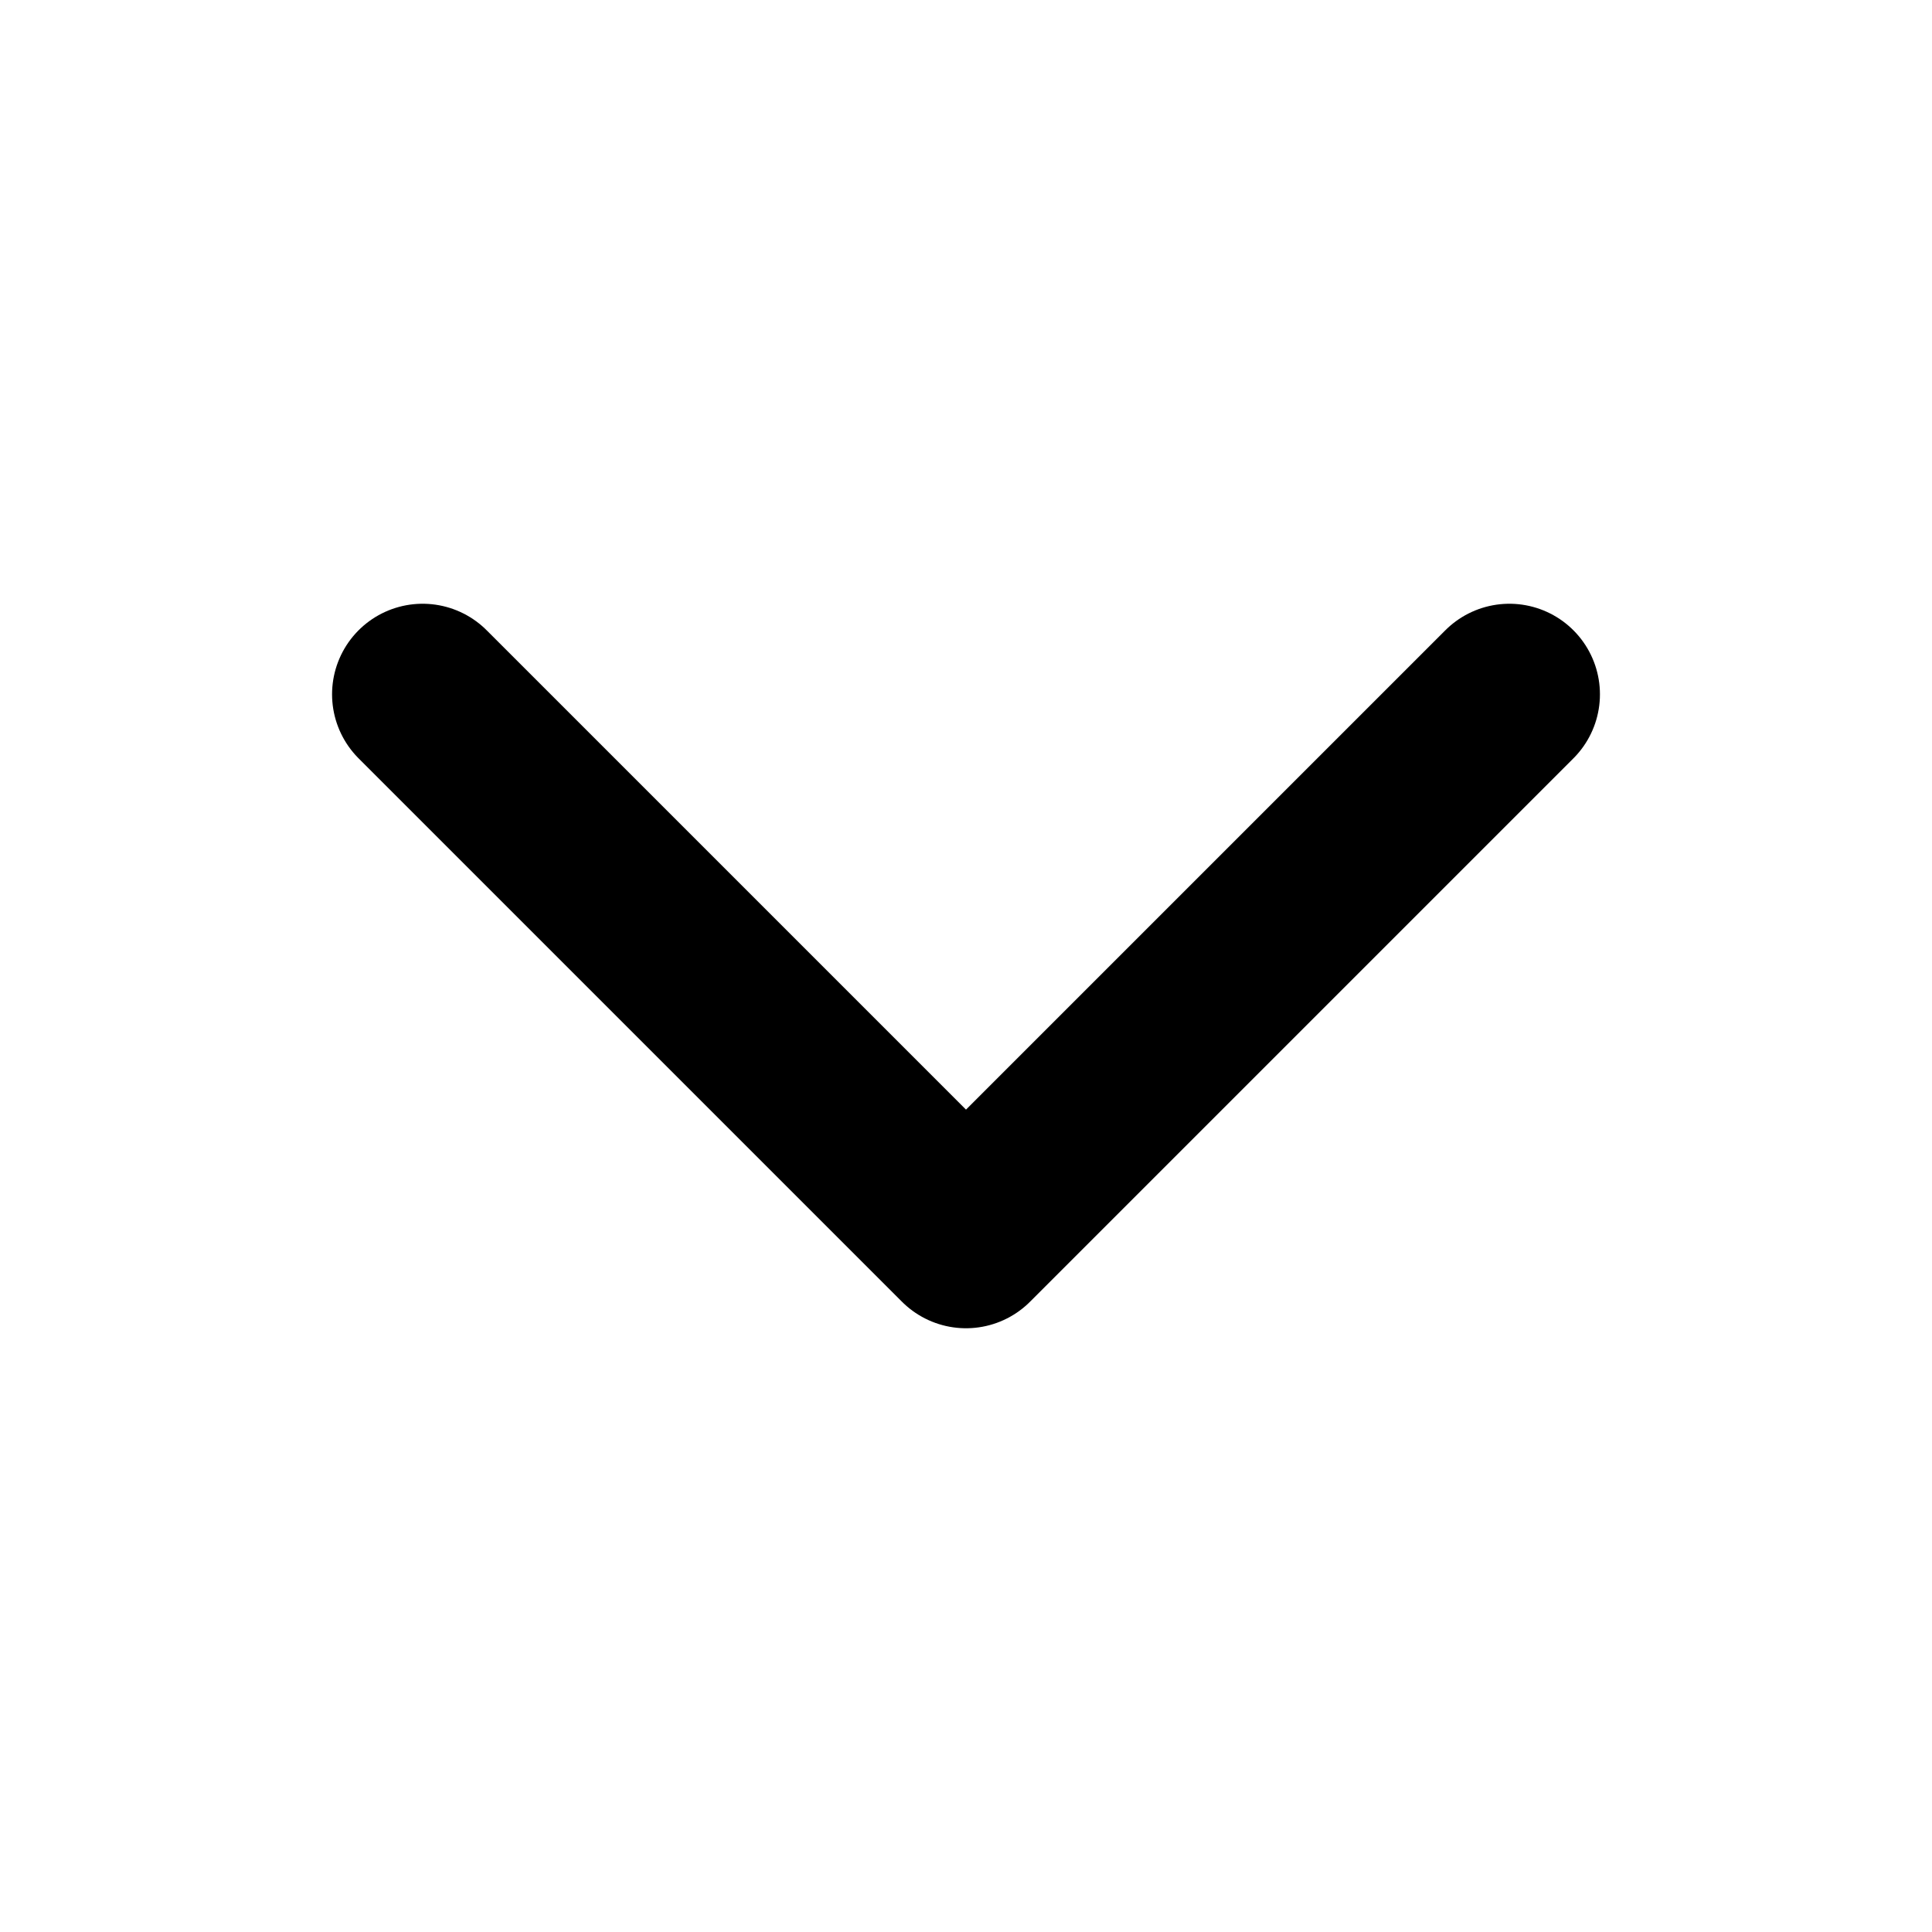
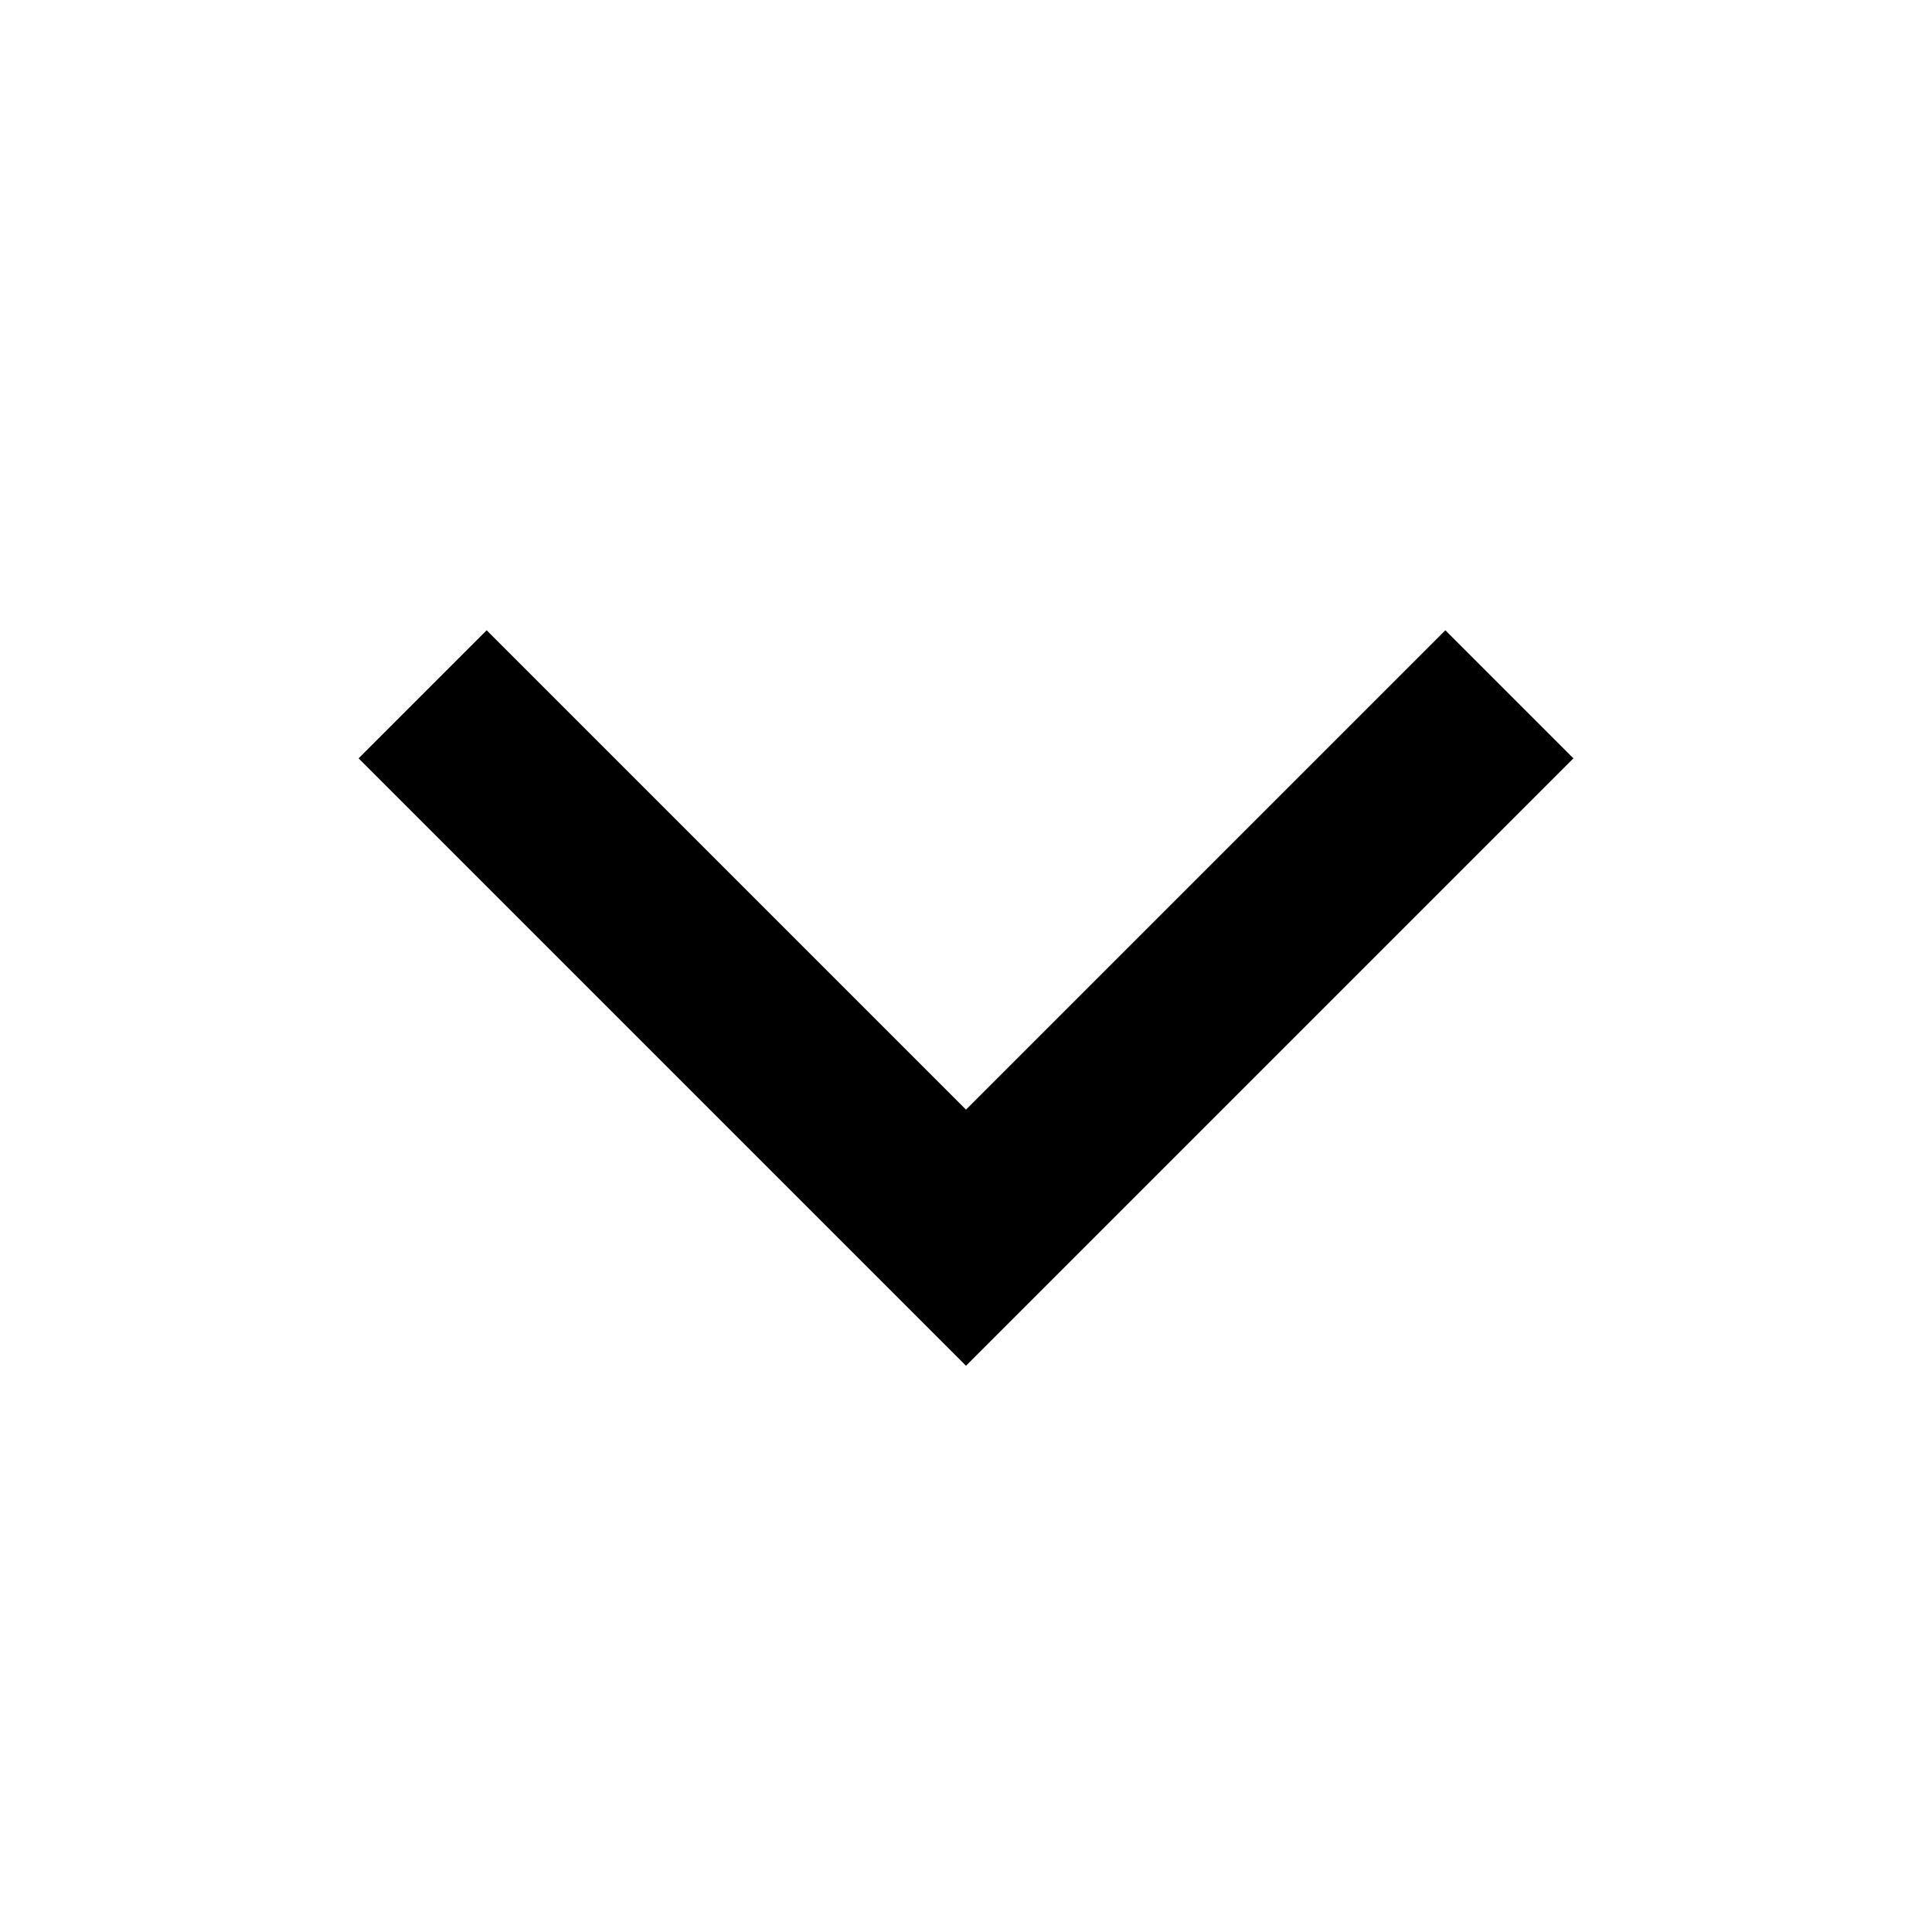
<svg xmlns="http://www.w3.org/2000/svg" class="ionicon" viewBox="0 0 512 512">
-   <path fill="none" stroke="currentColor" stroke-linecap="round" stroke-linejoin="round" stroke-width="48" d="M112 184l144 144 144-144" />
+   <path fill="none" stroke="currentColor" strokeLinecap="round" strokeLinejoin="round" stroke-width="48" d="M112 184l144 144 144-144" />
</svg>
